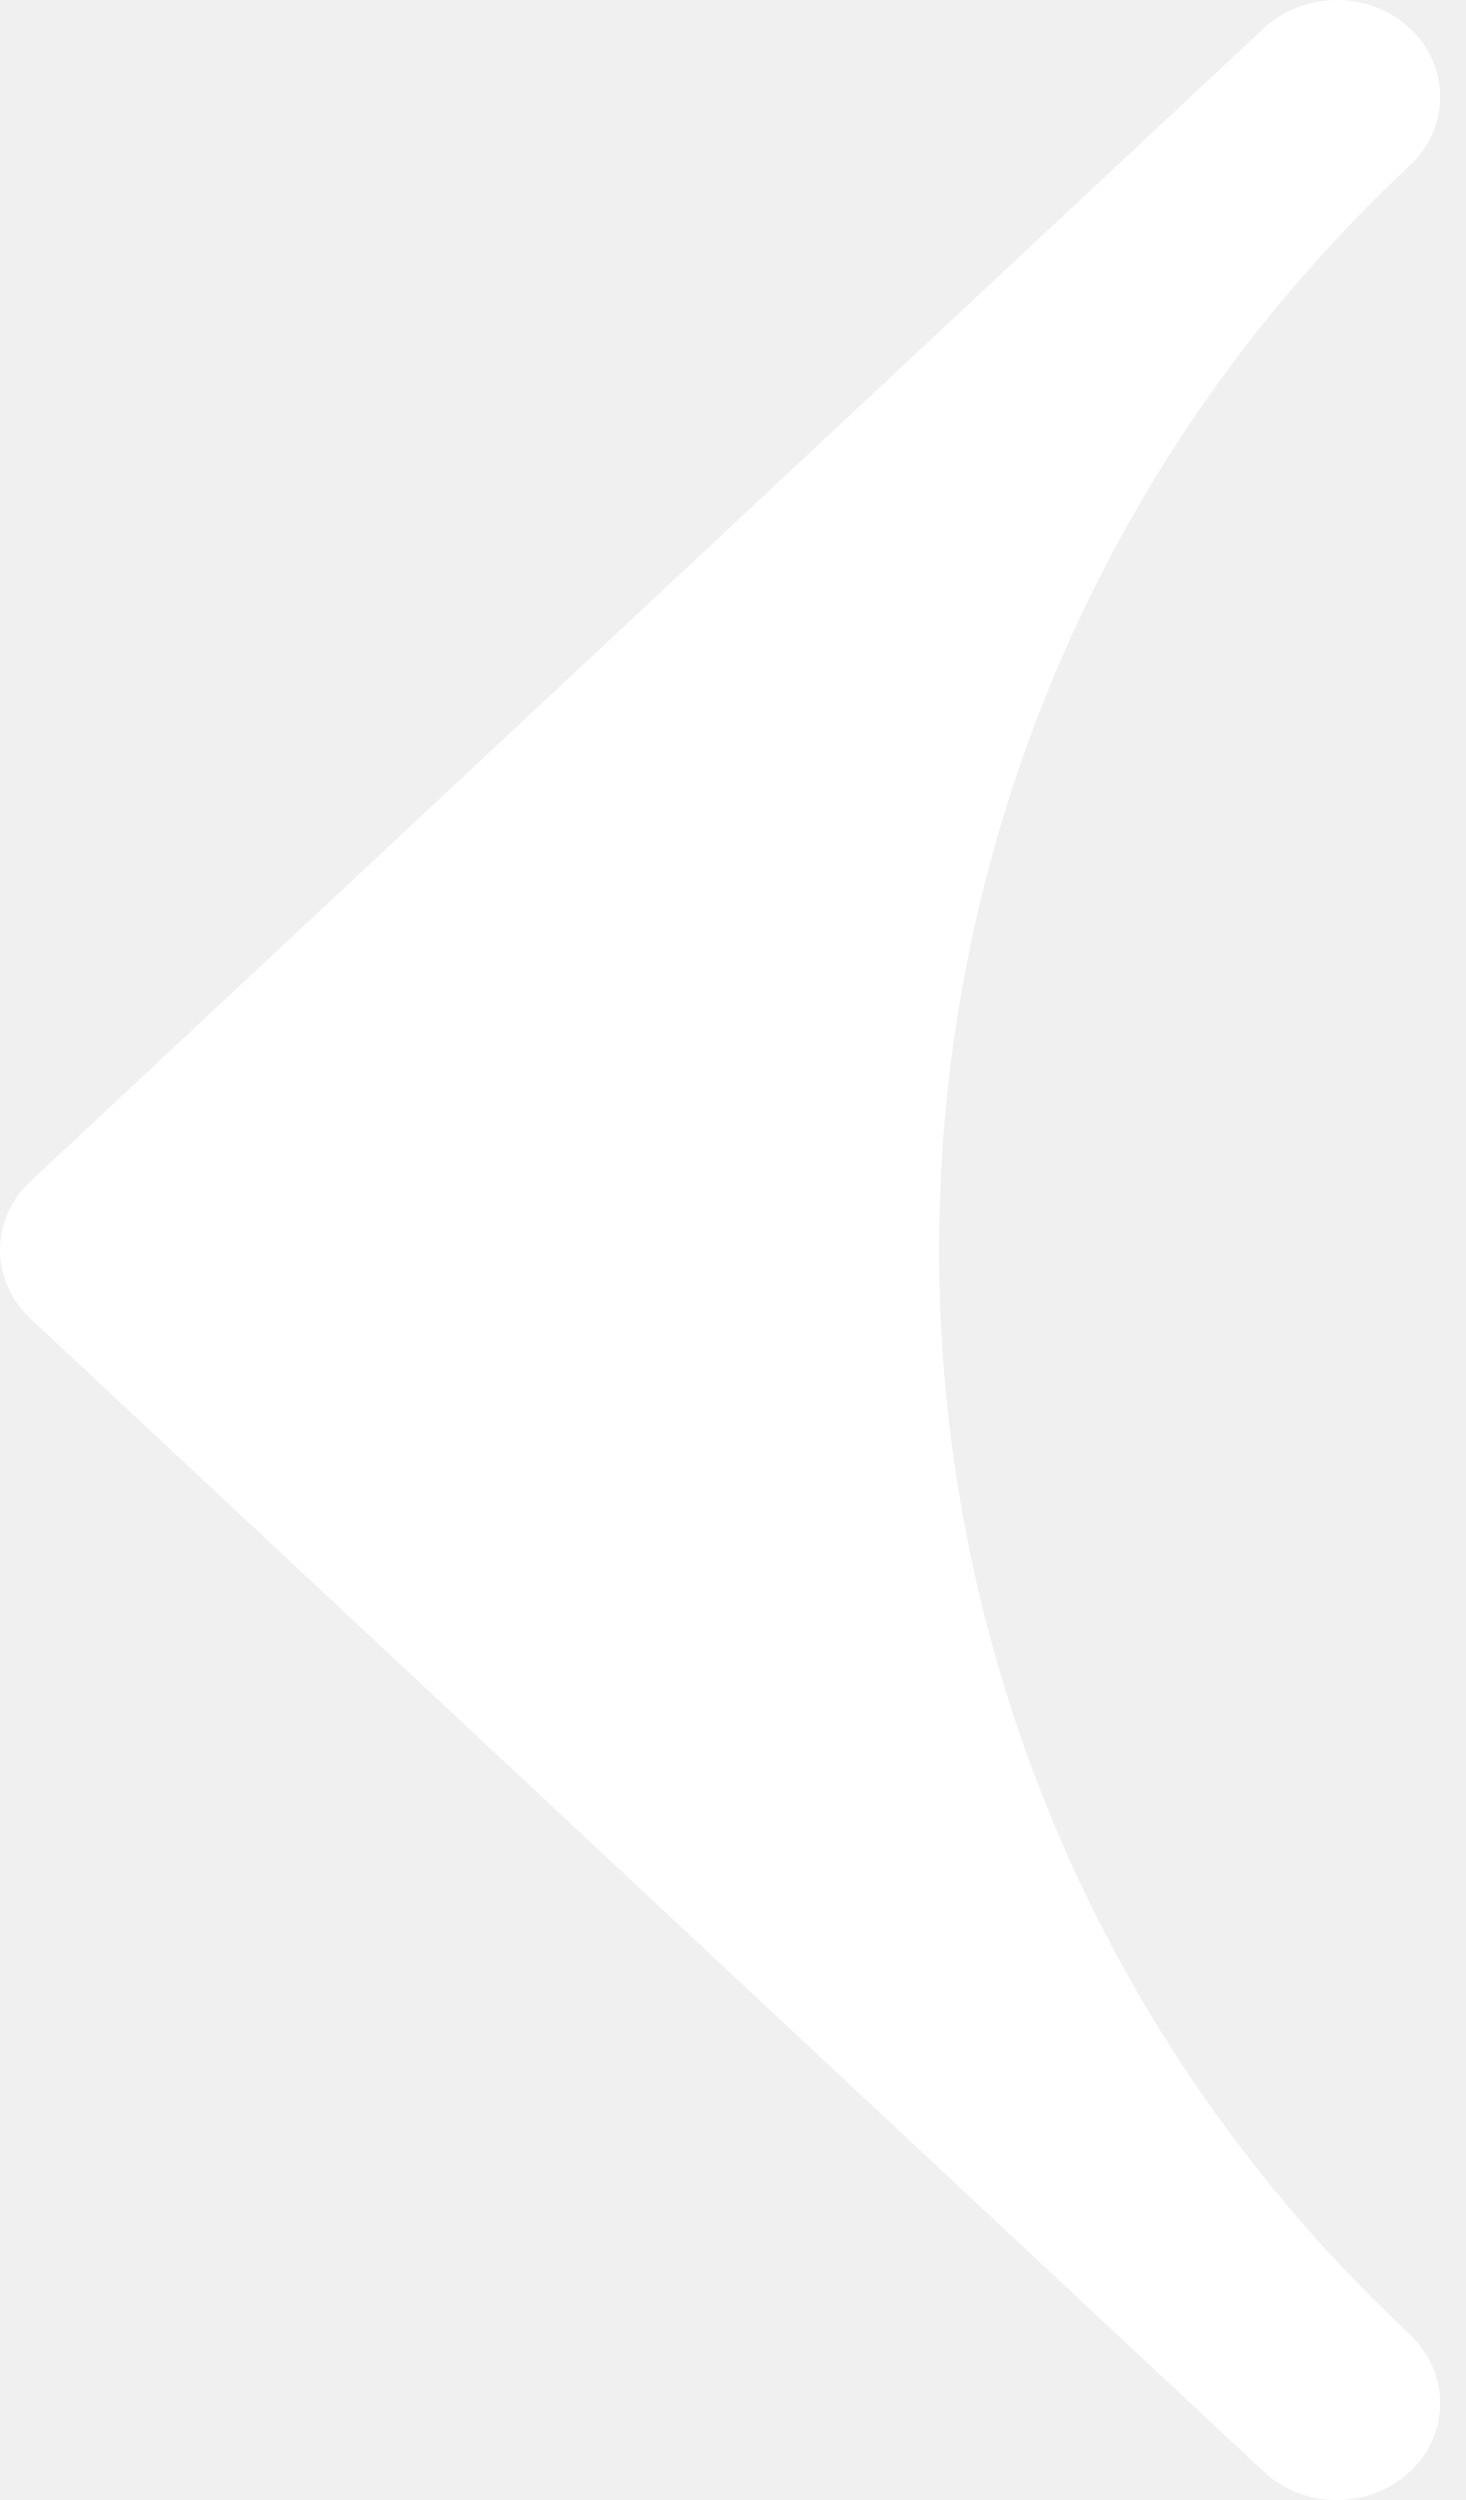
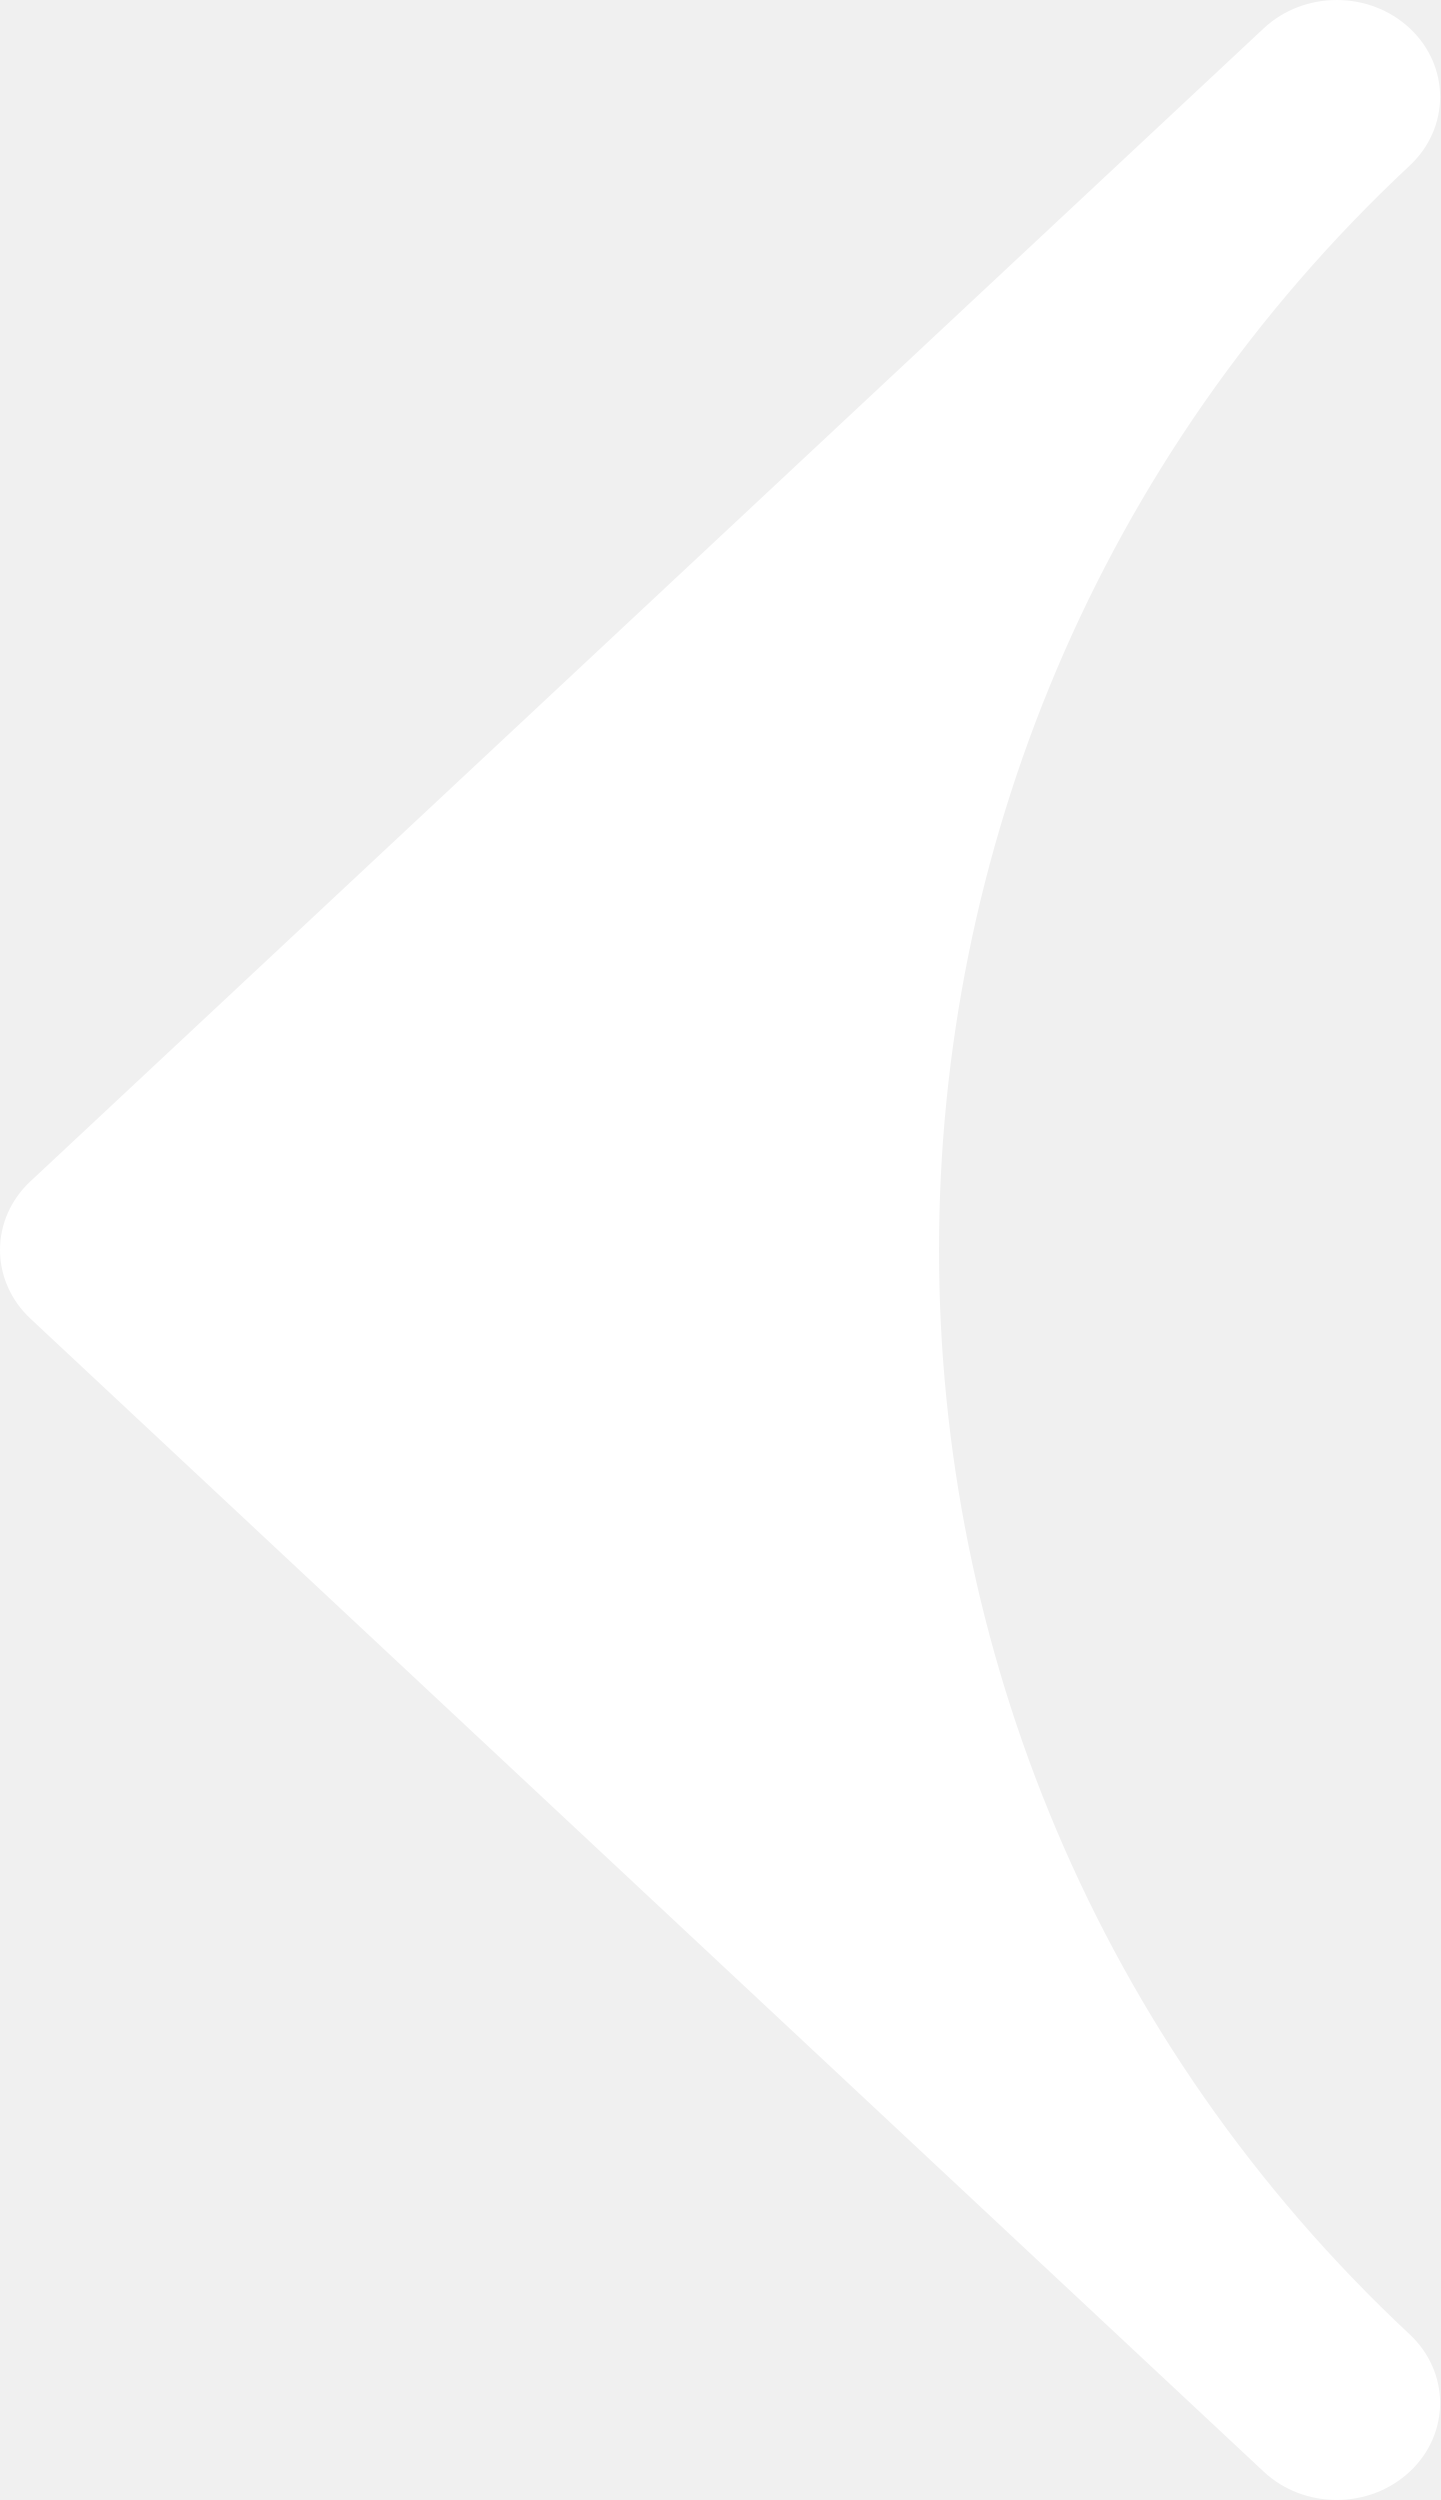
- <svg xmlns="http://www.w3.org/2000/svg" width="17" height="29" viewBox="0 0 17 29" fill="none">
-   <path d="M0.353 15.296L14.66 28.672C15.129 29.11 15.888 29.11 16.356 28.67C16.824 28.231 16.822 27.519 16.354 27.08V27.08C9.073 20.274 9.073 8.727 16.354 1.92V1.92C16.823 1.482 16.824 0.77 16.357 0.331C16.122 0.11 15.815 9.15527e-05 15.507 9.15527e-05C15.201 9.15527e-05 14.895 0.11 14.66 0.328L0.353 13.704C0.127 13.915 0 14.201 0 14.5C0 14.799 0.127 15.085 0.353 15.296Z" fill="white" />
+ <svg xmlns="http://www.w3.org/2000/svg" xml:space="preserve" width="4.42mm" height="7.673mm" version="1.1" style="shape-rendering:geometricPrecision; text-rendering:geometricPrecision; image-rendering:optimizeQuality; fill-rule:evenodd; clip-rule:evenodd" viewBox="0 0 412.96 716.86">
+   <defs>
+     <style type="text/css">
+    
+     .fil0 {fill:white;fill-rule:nonzero}
+    
+   </style>
+   </defs>
+   <g id="Слой_x0020_1">
+     <path class="fil0" d="M8.71 378.1l353.68 330.66c11.58,10.82 30.34,10.81 41.92,-0.07 11.56,-10.86 11.53,-28.46 -0.07,-39.3l0 0c-179.97,-168.25 -179.96,-453.69 0.02,-621.94l0 0c11.58,-10.84 11.61,-28.42 0.06,-39.29 -5.8,-5.45 -13.4,-8.17 -20.99,-8.17 -7.58,0 -15.14,2.7 -20.94,8.11l-353.68 330.65c-5.58,5.2 -8.71,12.29 -8.71,19.67 0,7.38 3.14,14.46 8.71,19.68z" />
+   </g>
</svg>
